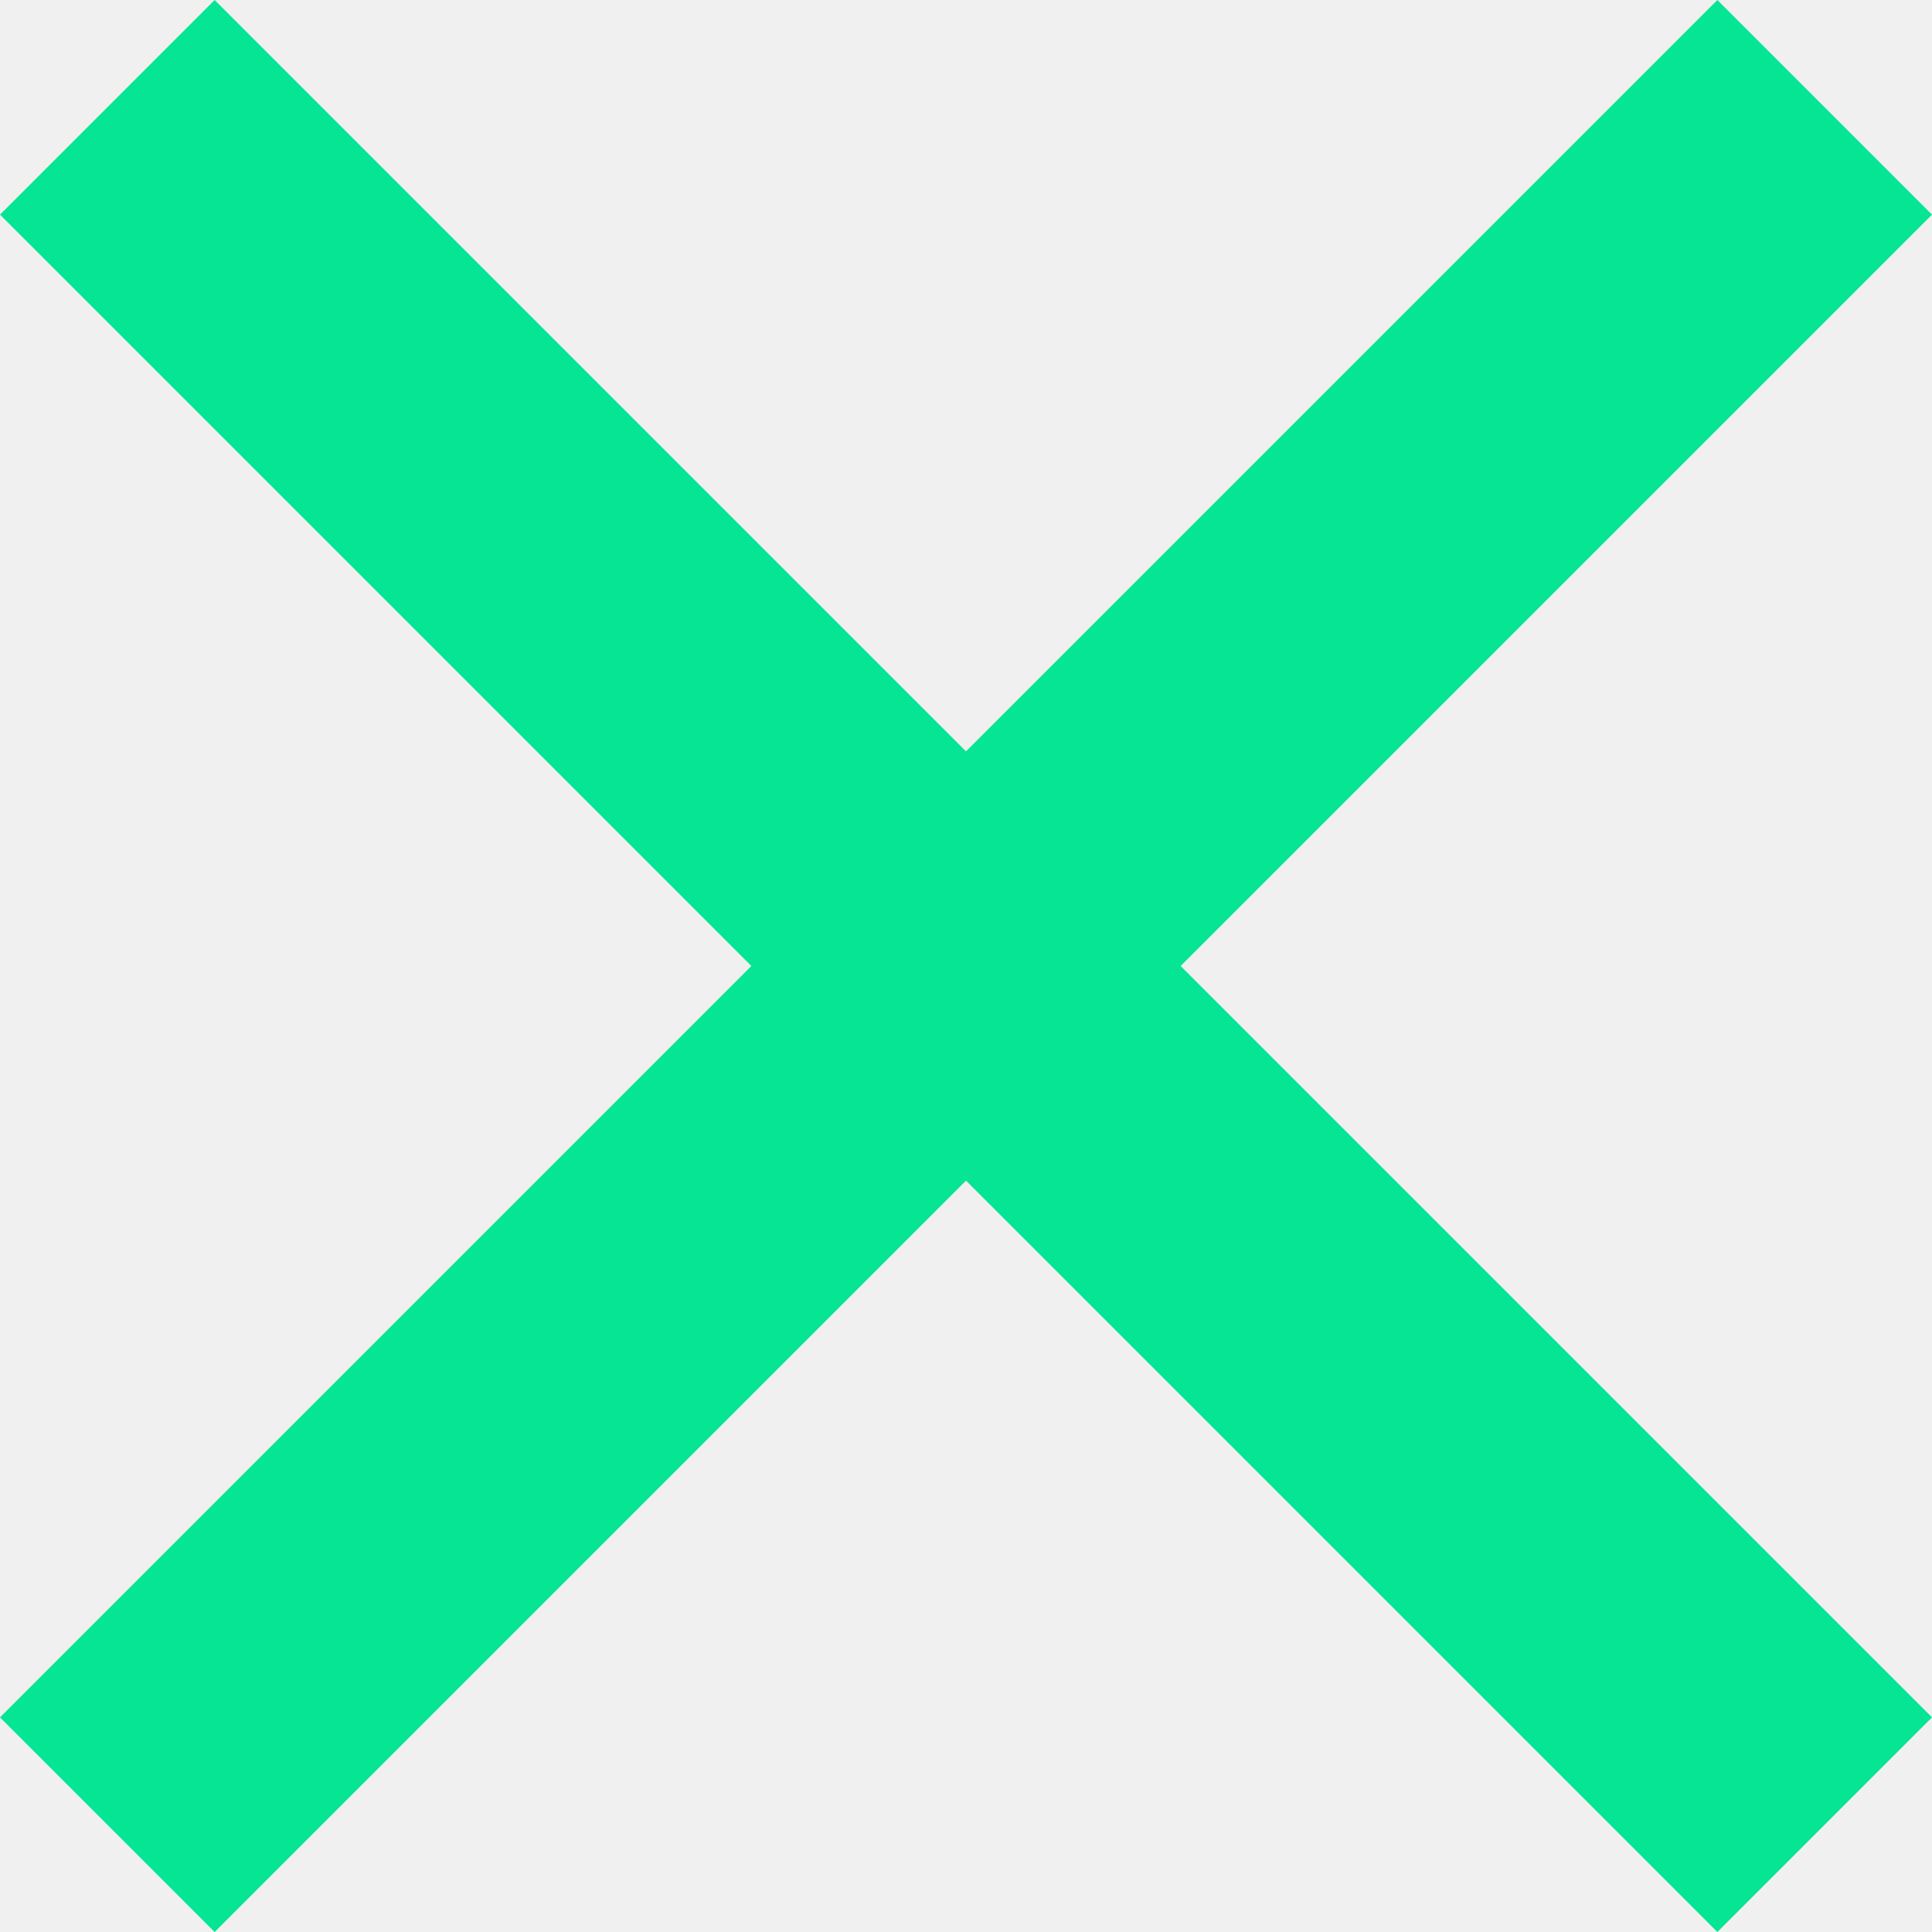
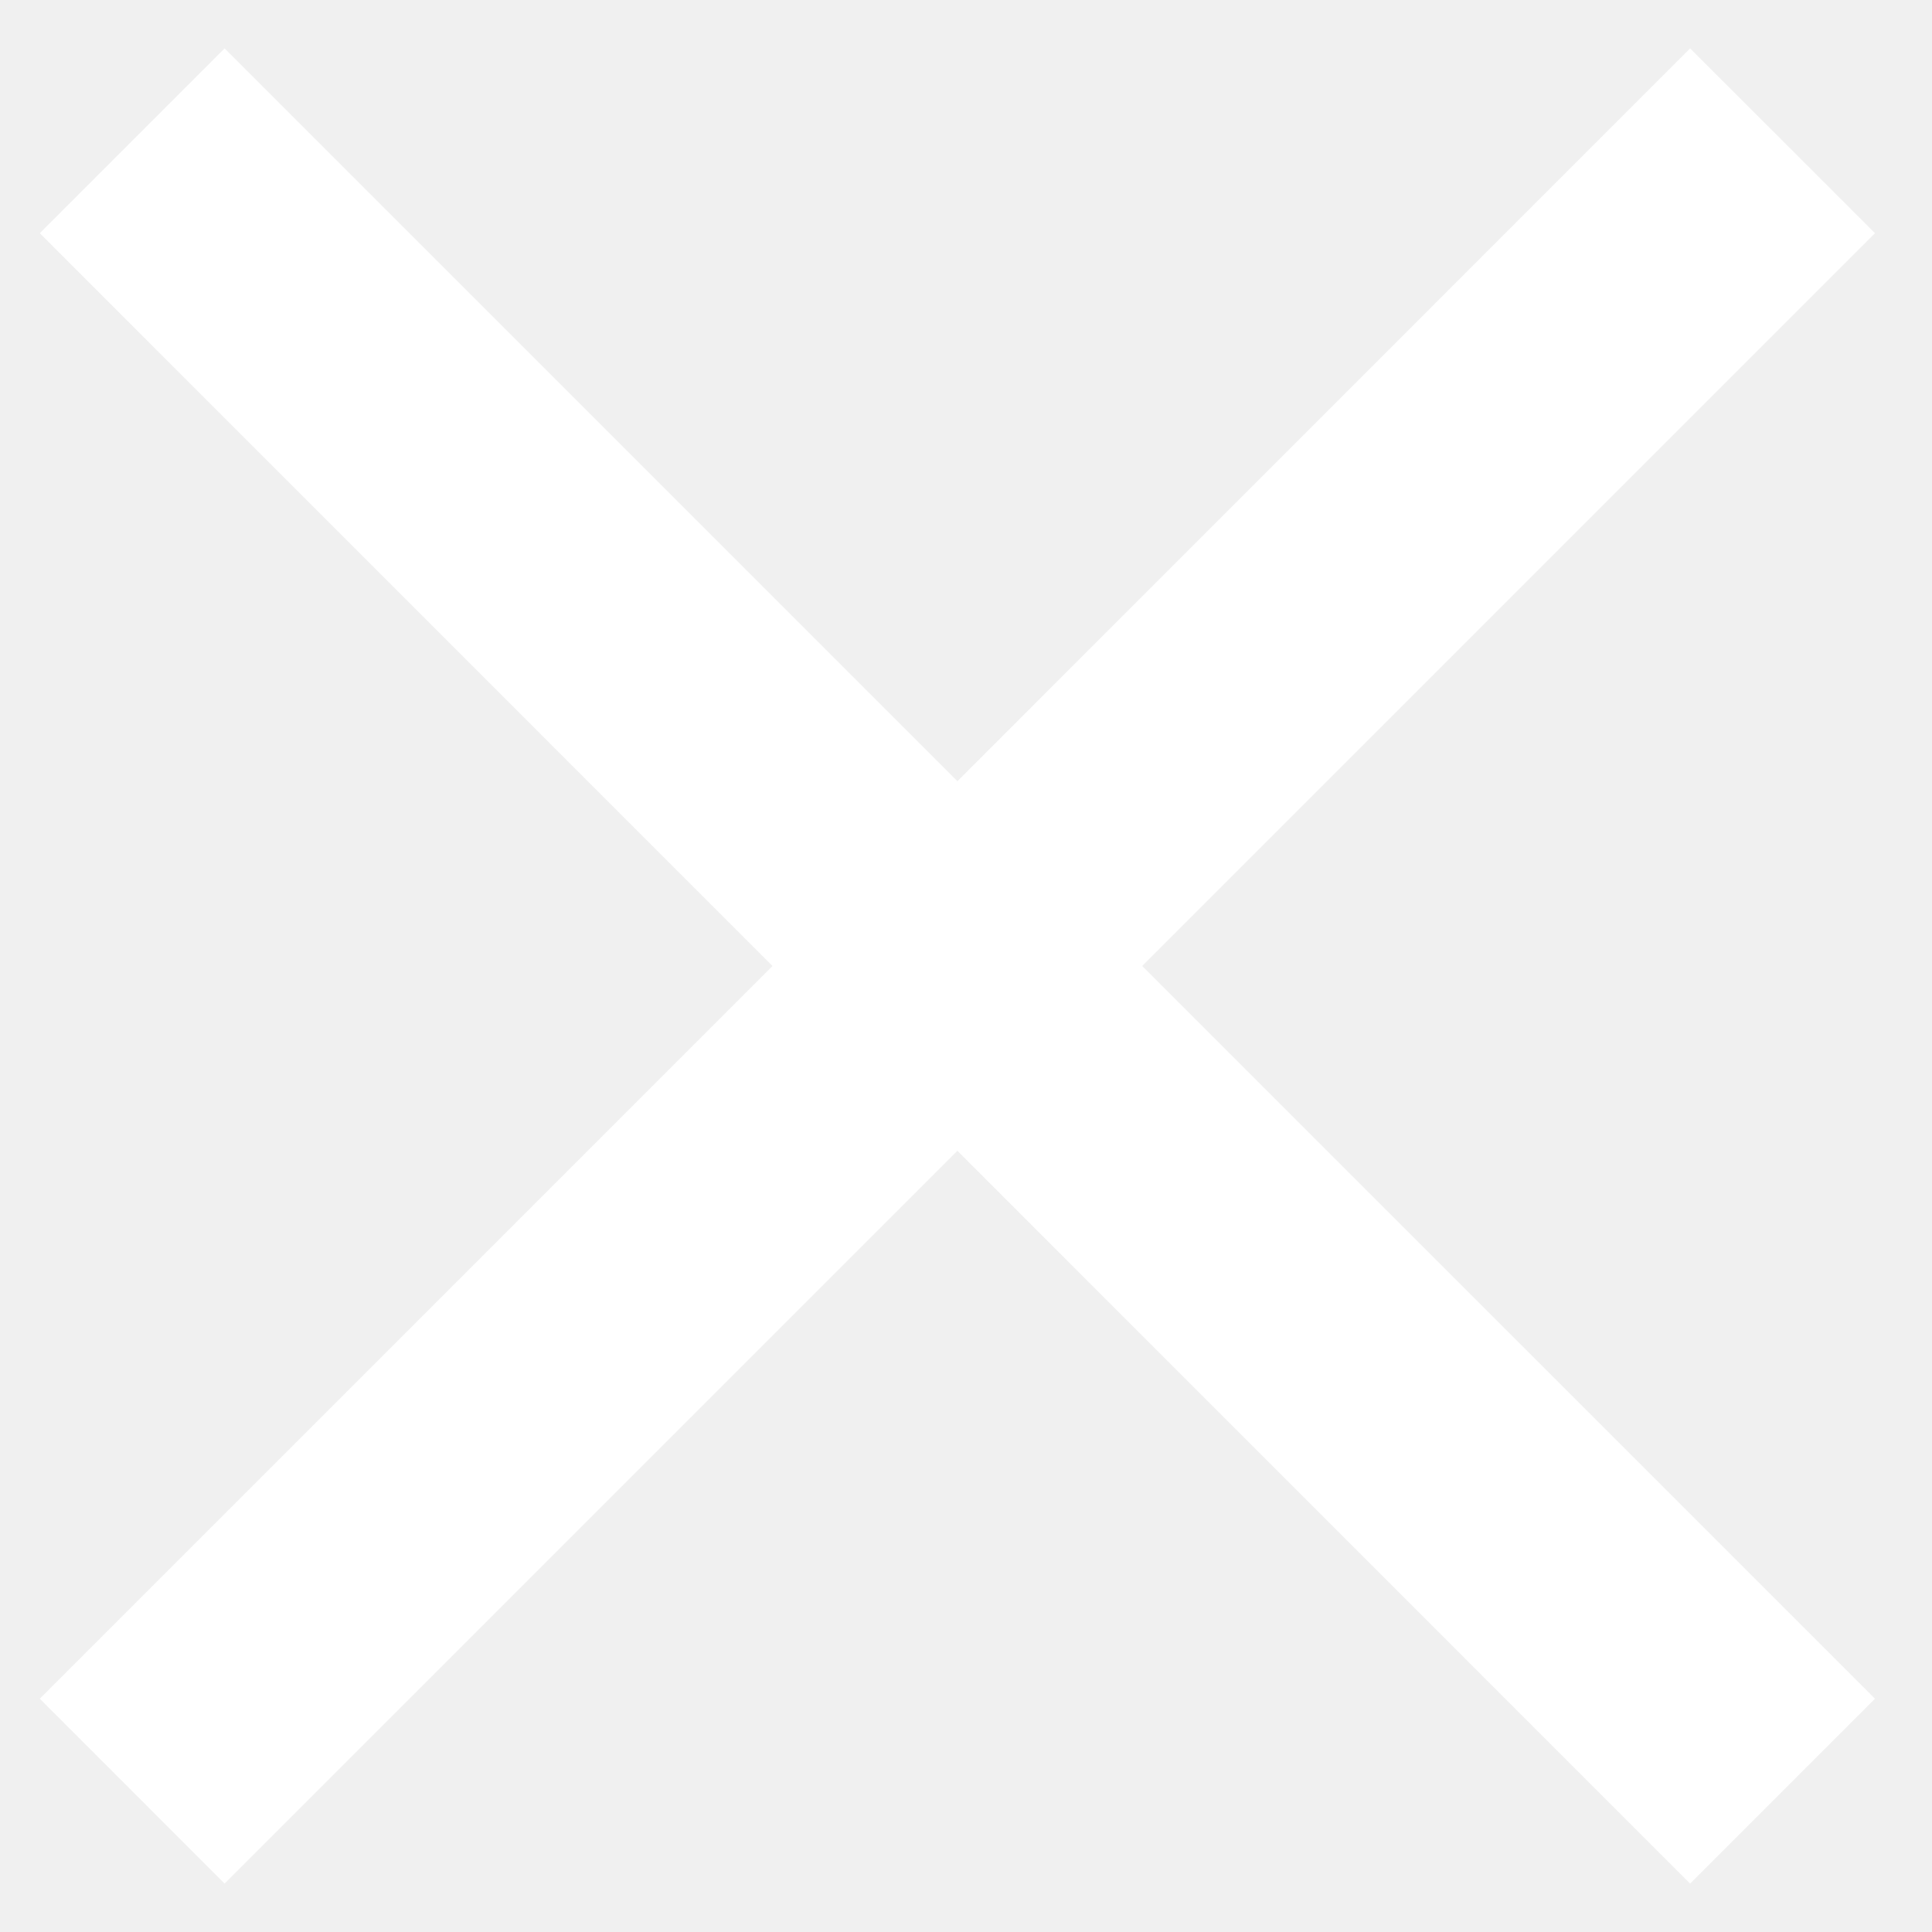
- <svg xmlns="http://www.w3.org/2000/svg" width="21" height="21" viewBox="0 0 21 21" fill="none">
-   <path d="M10.5 8.167L18.667 0L21 2.333L12.833 10.5L21 18.667L18.667 21L10.5 12.833L2.333 21L0 18.667L8.167 10.5L0 2.333L2.333 0L10.5 8.167Z" fill="#06E594" />
+ <svg xmlns="http://www.w3.org/2000/svg" width="20" height="20" viewBox="0 0 20 20" fill="none">
+   <path d="M19.41 2.414L17.496 0.501L9.911 8.087L2.325 0.501L0.412 2.414L7.997 10L0.412 17.585L2.325 19.499L9.911 11.913L17.496 19.499L19.41 17.585L11.824 10L19.41 2.414Z" fill="white" />
</svg>
